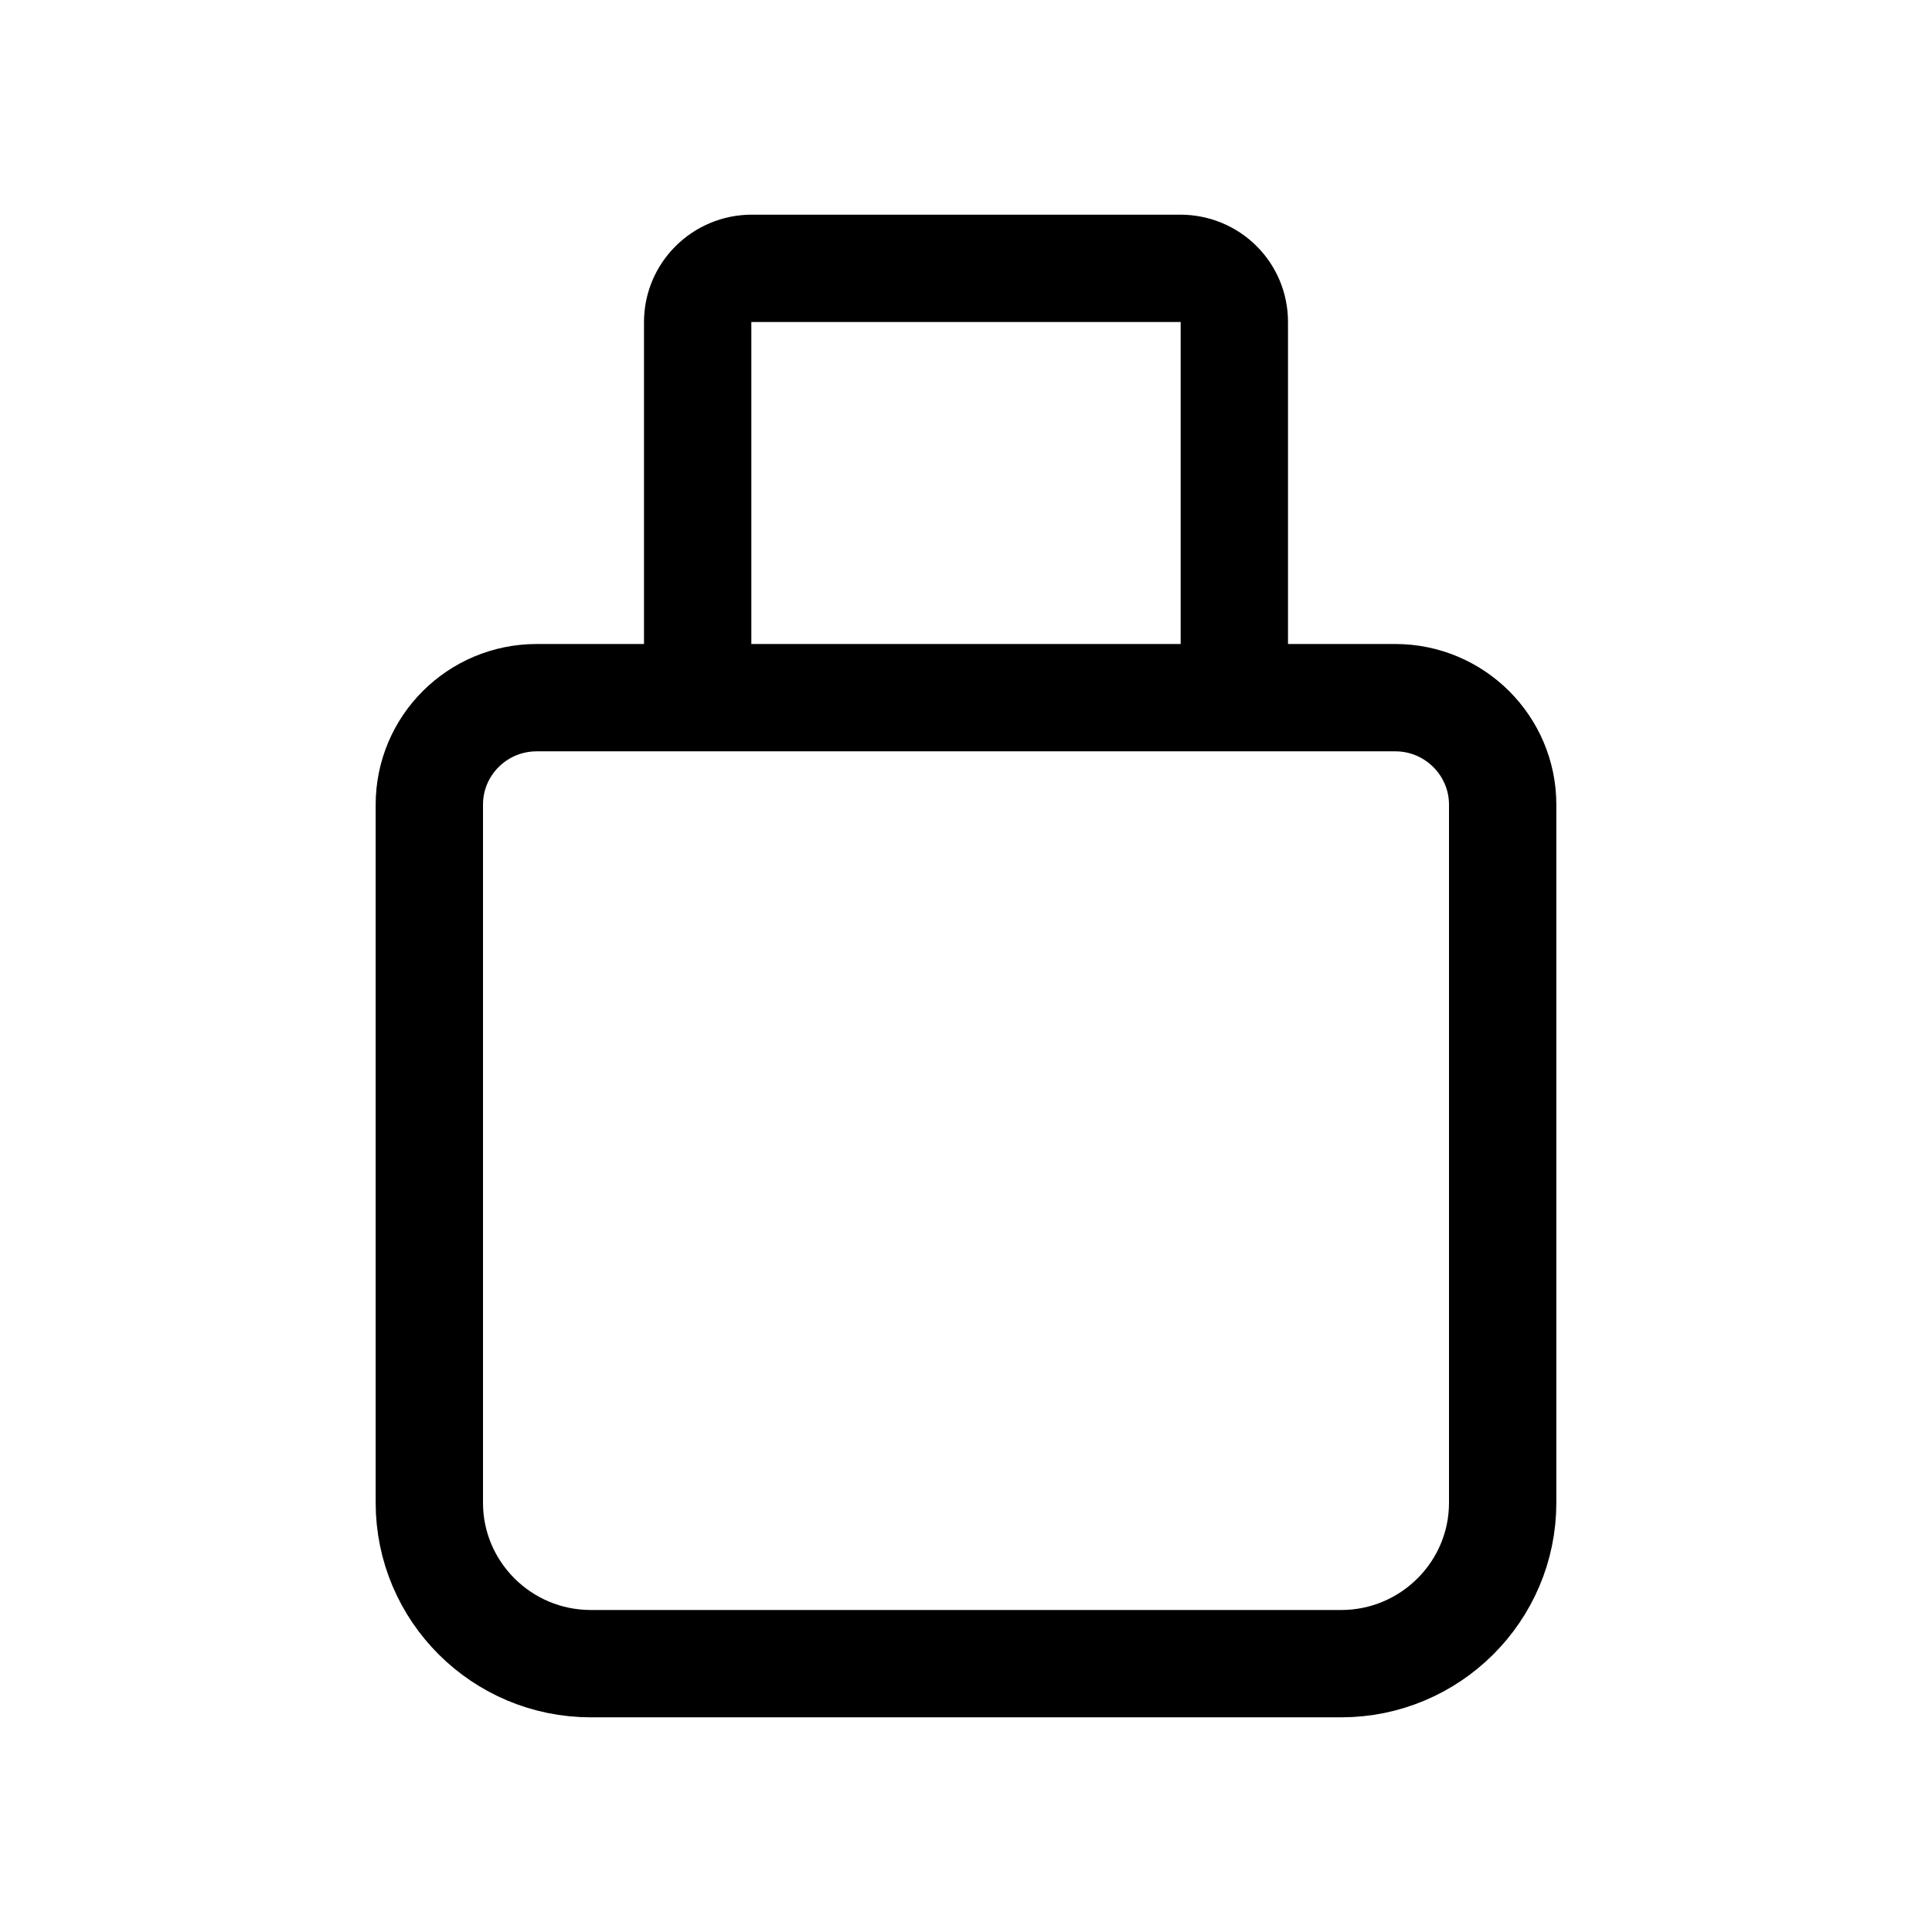
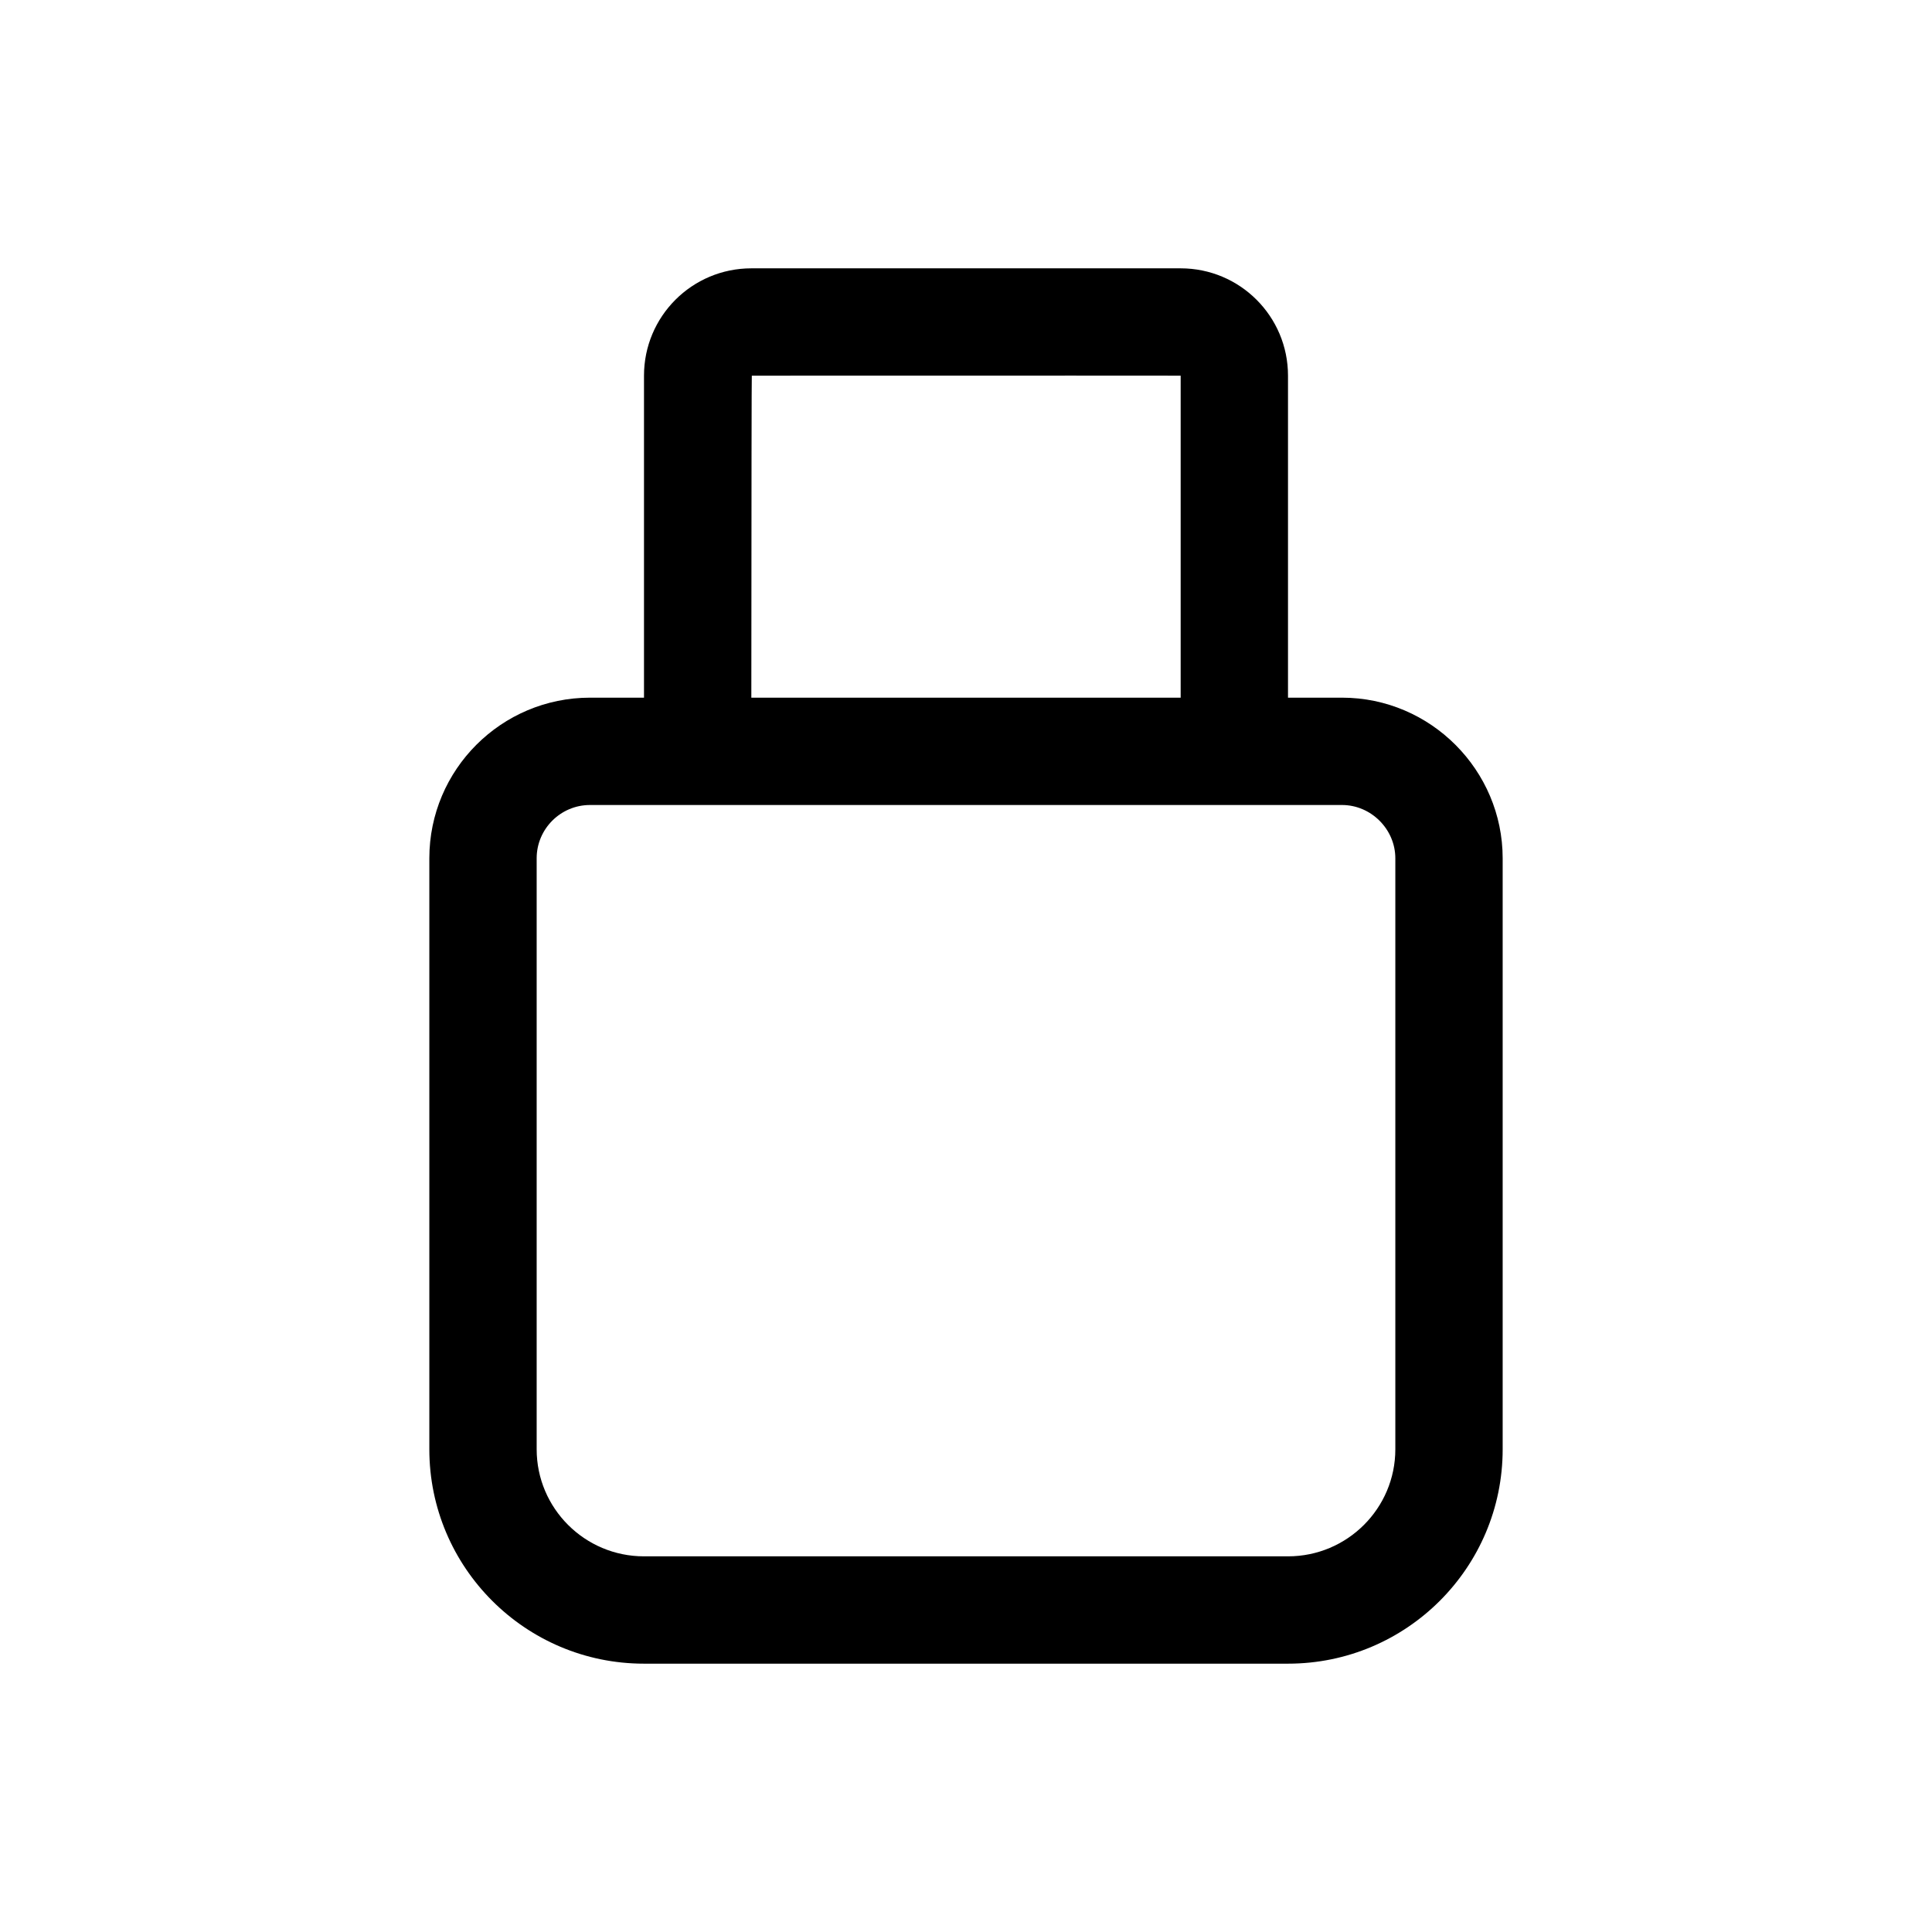
<svg xmlns="http://www.w3.org/2000/svg" width="36" height="36" viewBox="0 0 36 36">
  <g fill="none" fill-rule="evenodd">
    <rect width="36" height="36" />
-     <path stroke="#000" stroke-width="2" d="M8 14.994L8 28.001C8 29.655 9.348 31 11.01 31L24.99 31C26.65 31 28 29.655 28 28.001L28 14.994C28 13.895 27.103 13 25.999 13L10.001 13C8.895 13 8 13.893 8 14.994zM13 13L23 13 23 6C23 5.444 22.553 5 21.991 5L14.009 5C13.452 5 13 5.45 13 6L13 13z" />
+     <path fill="#000" fill-rule="nonzero" d="M8,15.993 C8,14.34 9.343,13 10.994,13 L12,13 L12,7 L12,7 C12,5.895 12.895,5 14,5 L22,5 C23.105,5 24,5.895 24,7 L24,13 L25.006,13 C26.659,13 28,14.353 28,15.993 L28,27.005 C28,29.211 26.208,31 24.001,31 L11.999,31 C9.791,31 8,29.208 8,27.005 L8,15.993 Z M10,15.993 L10,27.005 C10,28.105 10.896,29 11.999,29 L24.001,29 C25.104,29 26,28.106 26,27.005 L26,15.993 C26,15.452 25.549,15 25.006,15 L10.994,15 C10.446,15 10,15.446 10,15.993 Z M22,13 L22,7 C22,6.998 19.336,6.999 14.009,7 C14.005,7 14.002,9 14,13 L22,13 Z" />
  </g>
</svg>
